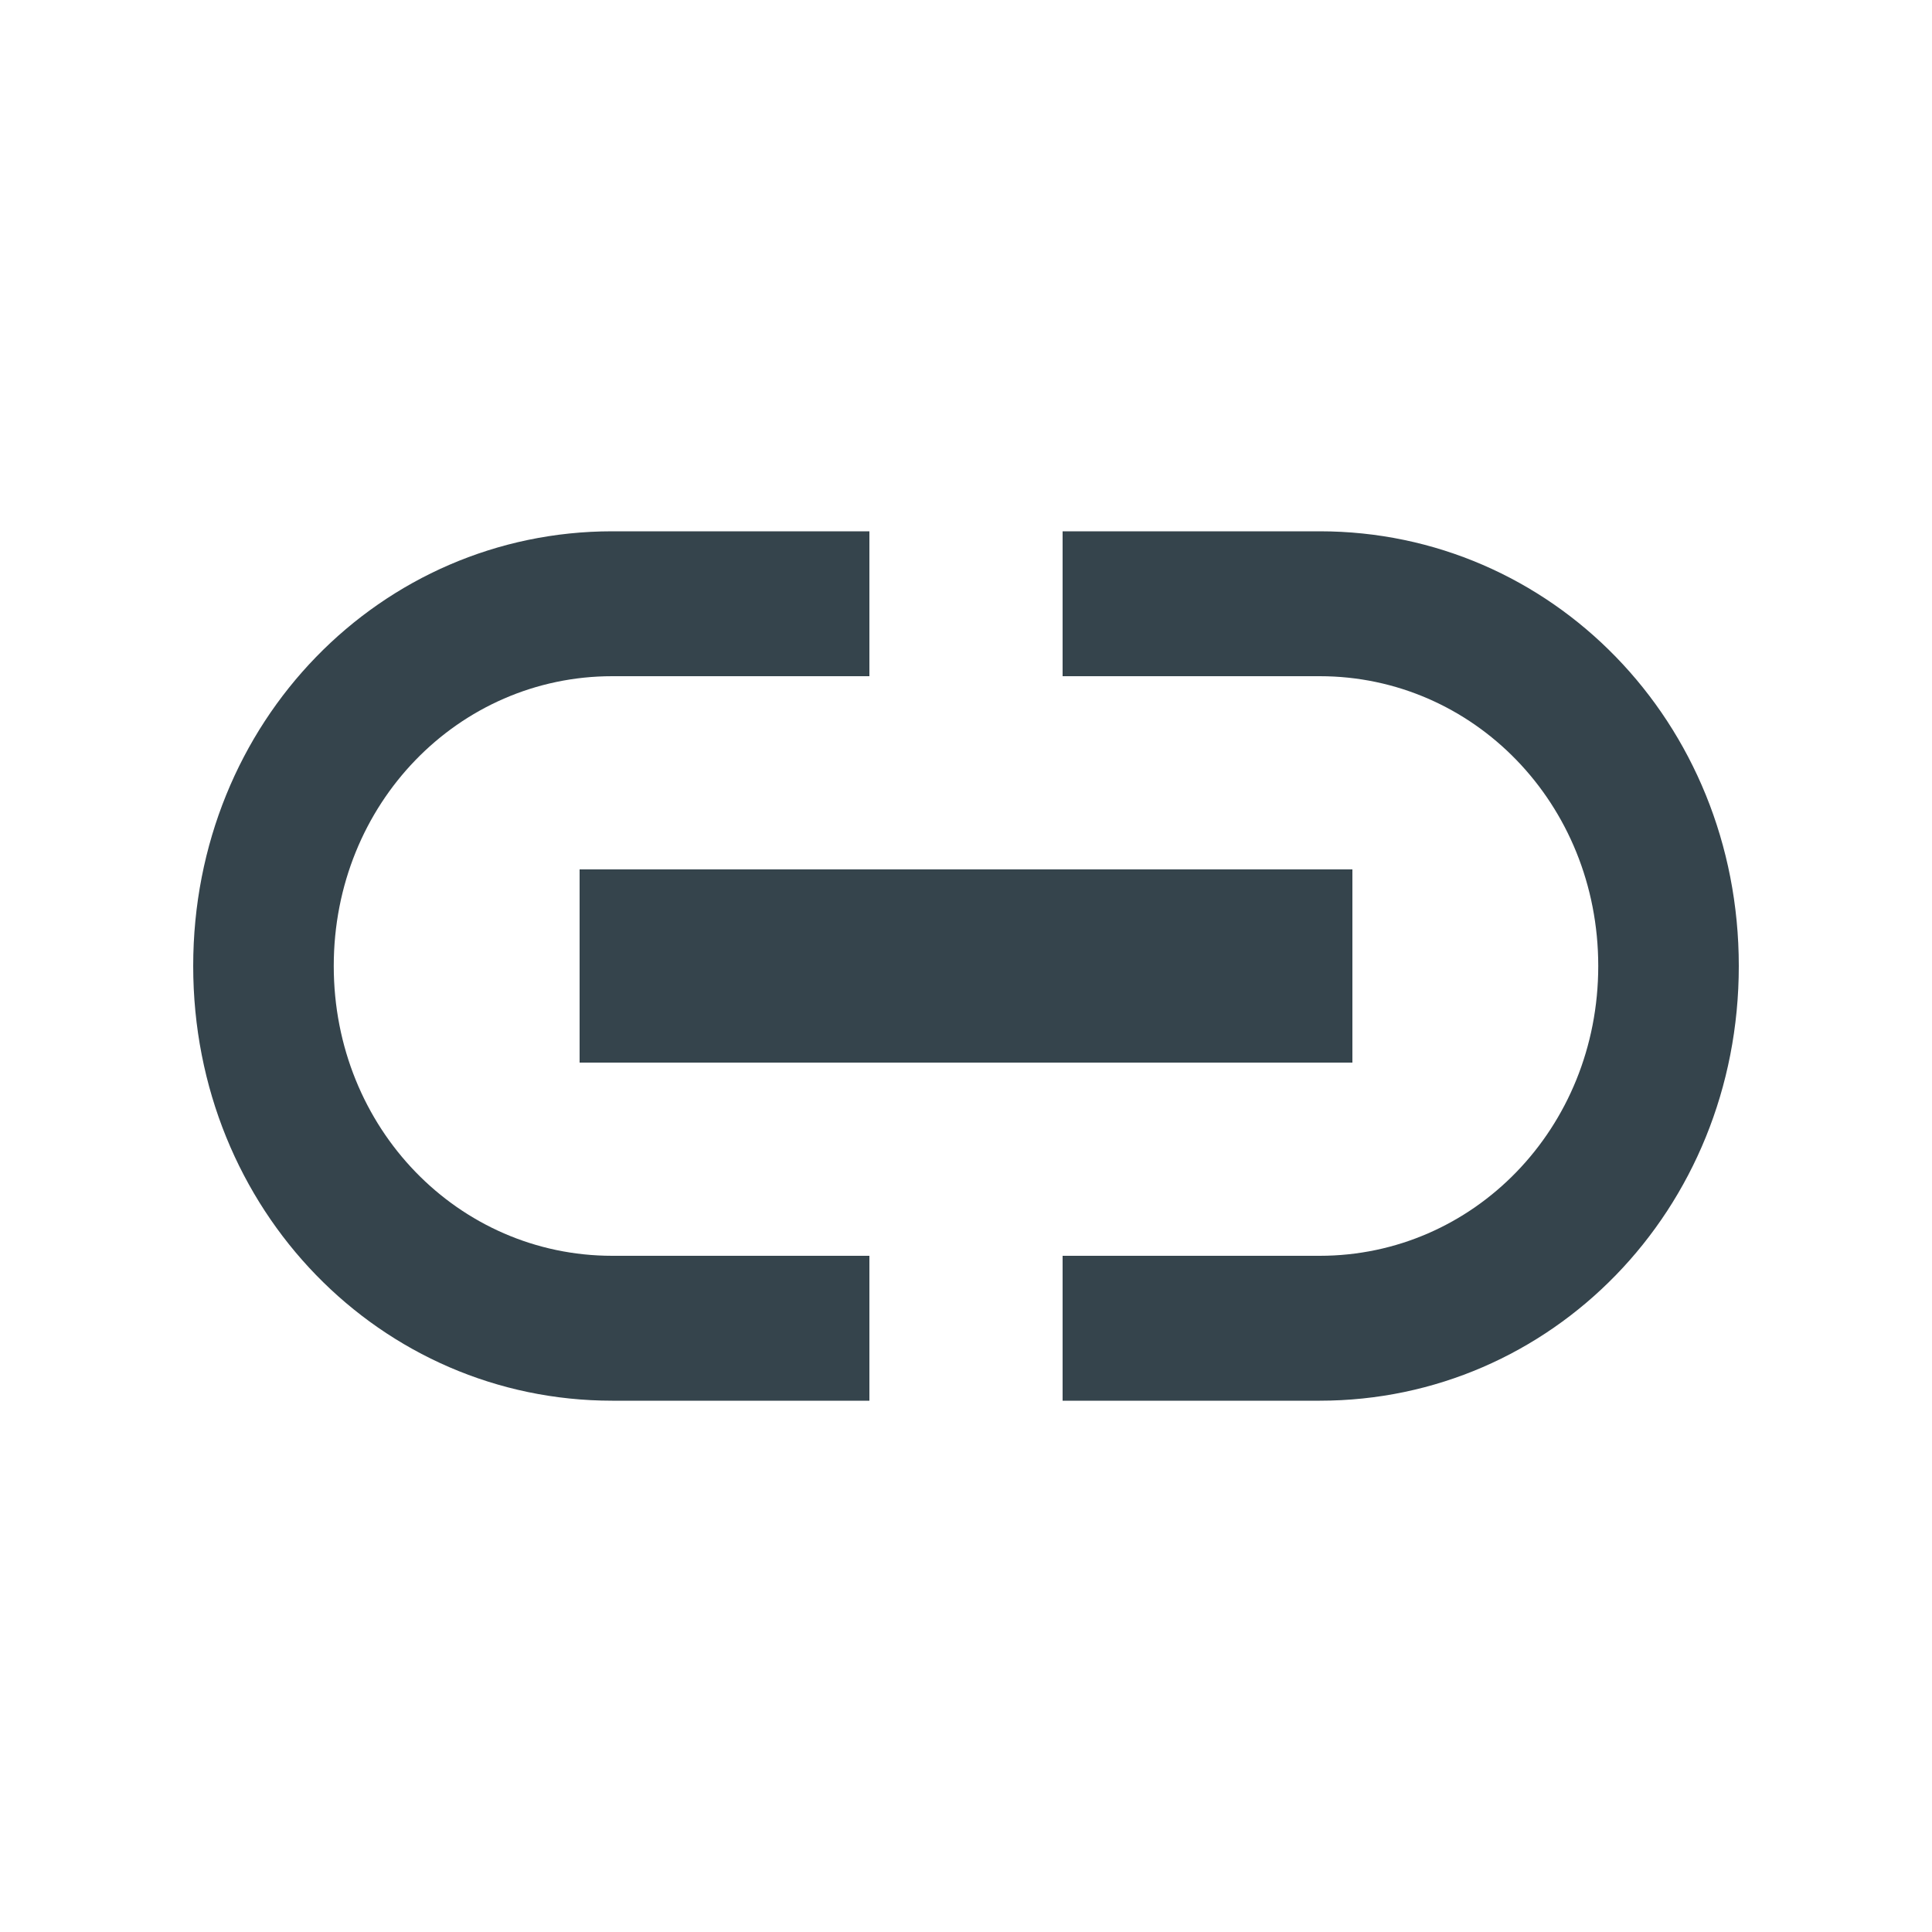
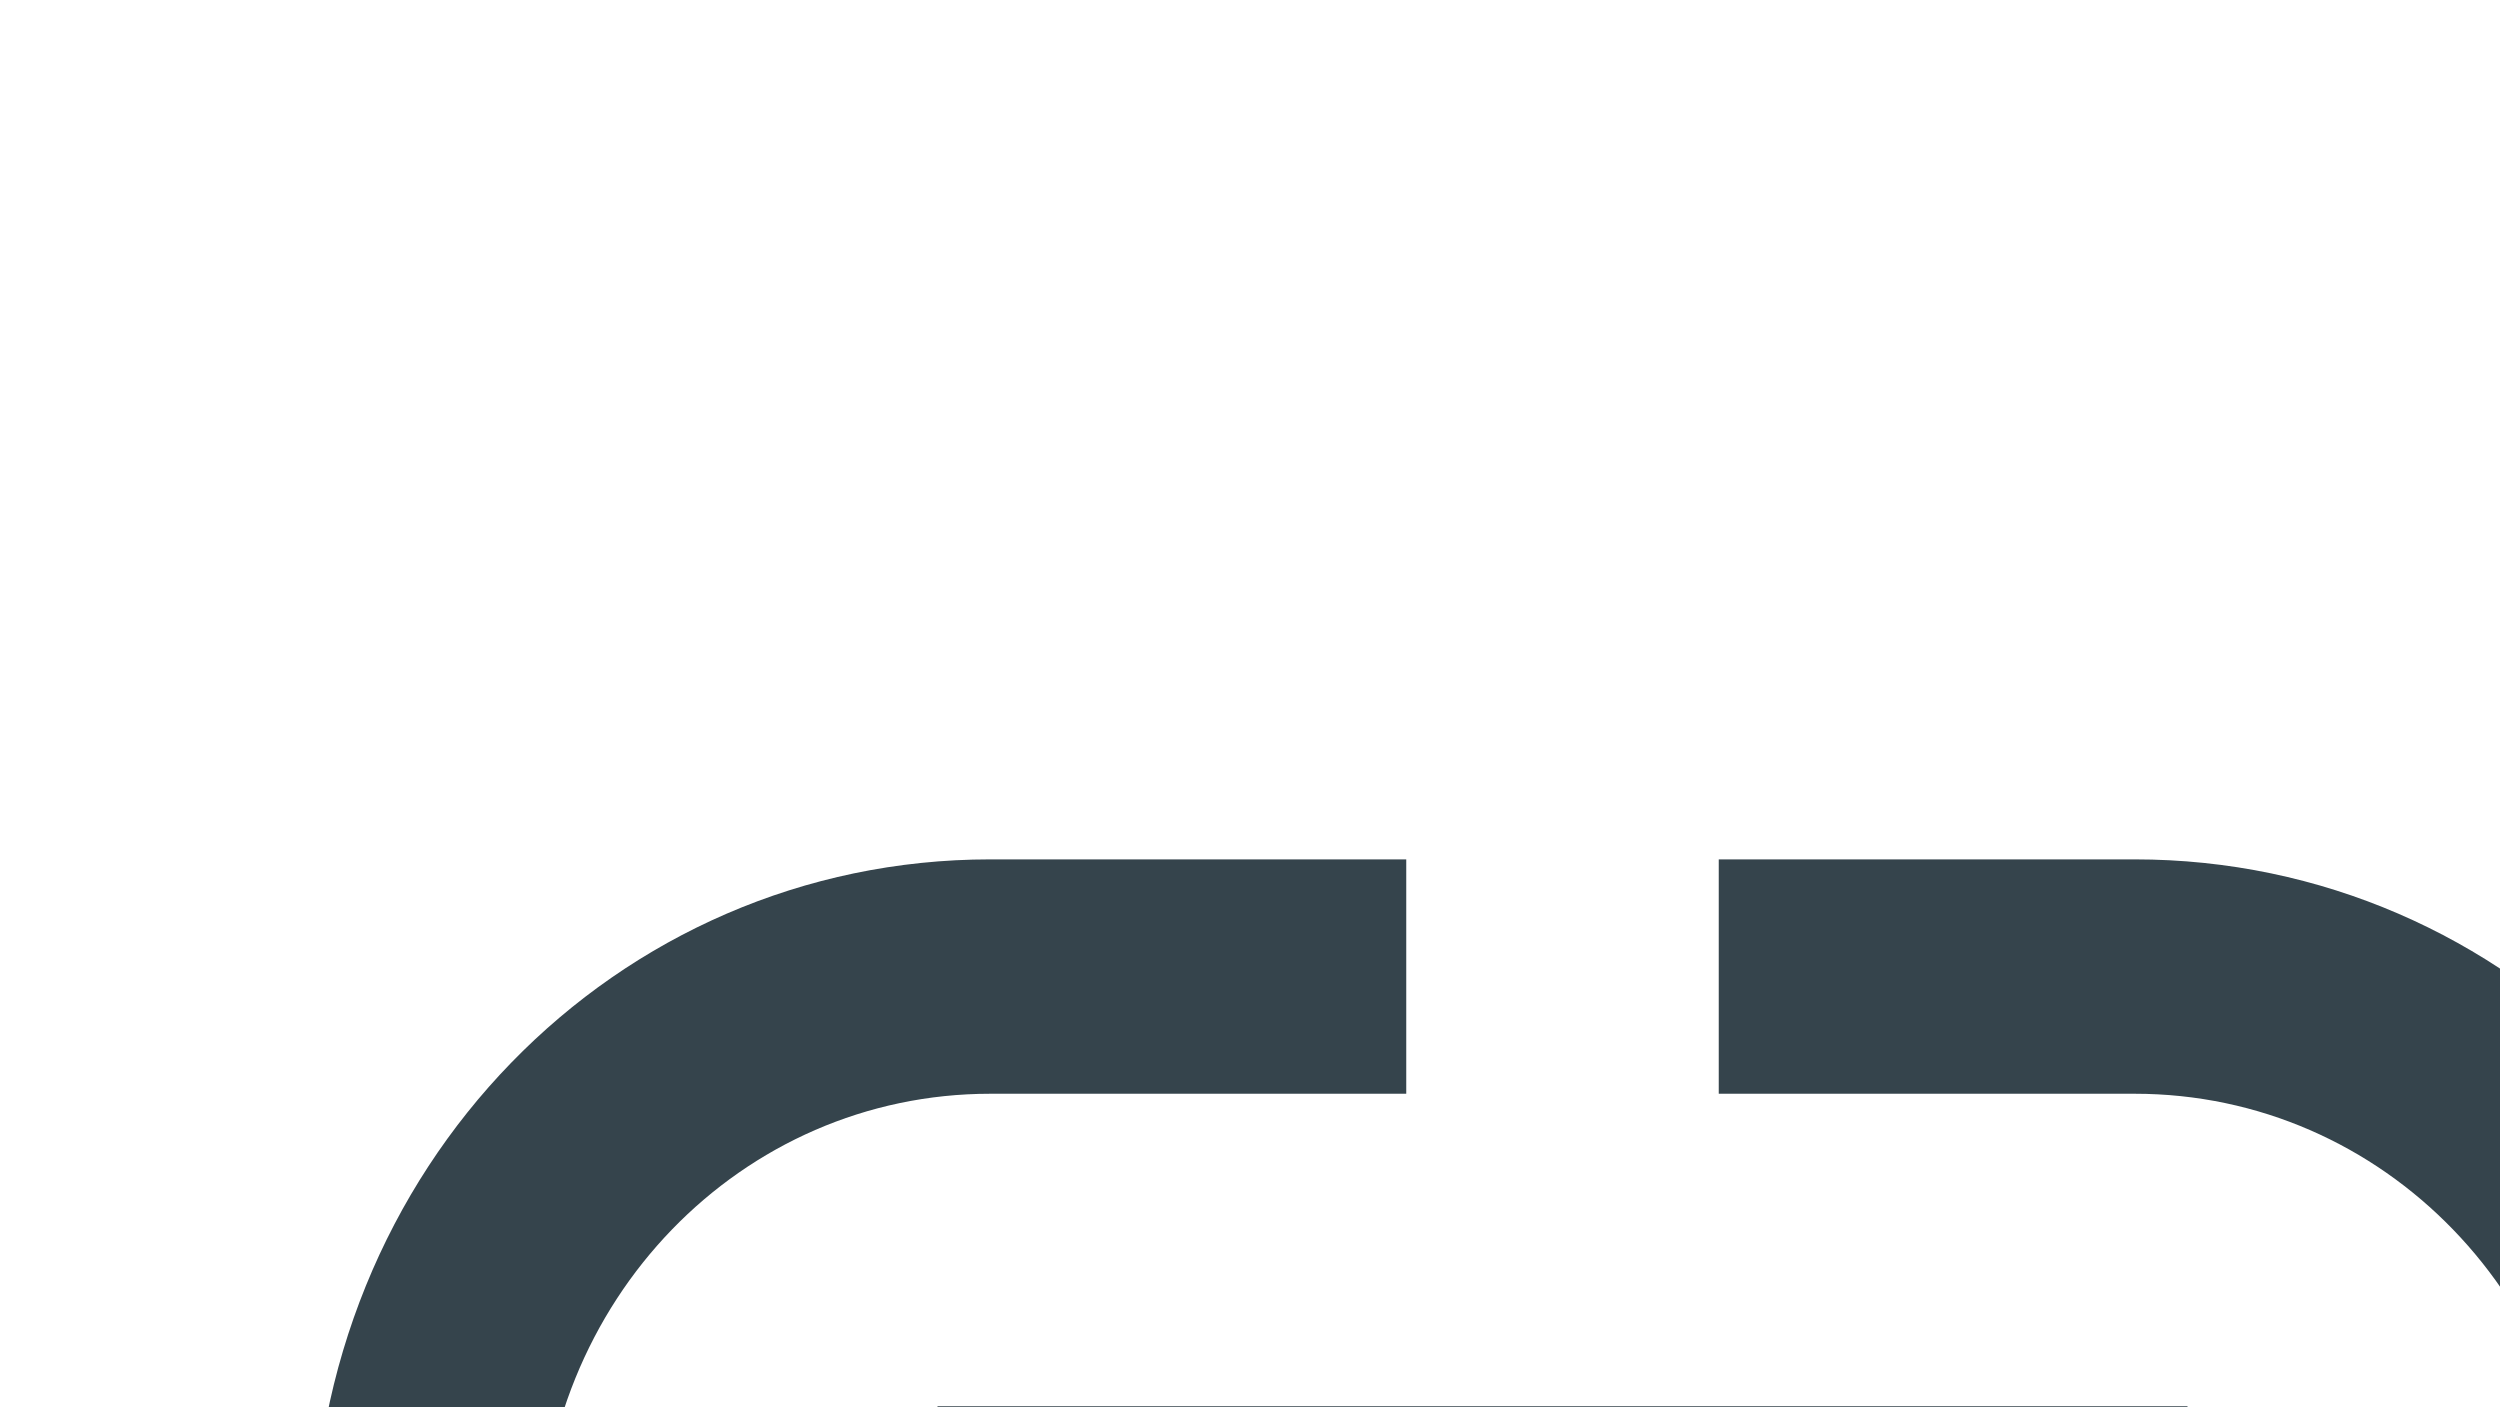
- <svg class="i--chain" width="20px" height="20px" viewBox="0 0 20 20">
-   <path d="M13.662,13 L11,13 L11,14.5 L13.662,14.5 C16.054,14.5 18,12.531 18,10 C18,7.469 16.054,5.5 13.662,5.5 L11,5.5 L11,7 L13.662,7 C15.252,7 16.545,8.318 16.545,10 C16.545,11.682 15.252,13 13.662,13 Z" id="right" fill="#35444C" />
-   <rect id="mid" fill="#35444C" x="6" y="9" width="8" height="2" />
-   <path d="M6.338,7 L9,7 L9,5.5 L6.338,5.5 C3.946,5.5 2,7.469 2,10 C2,12.531 3.946,14.5 6.338,14.5 L9,14.5 L9,13 L6.338,13 C4.748,13 3.455,11.682 3.455,10 C3.455,8.318 4.748,7 6.338,7 Z" id="left" fill="#35444C" />
+ <svg class="i--chain">
+   <path d="M13.662 13H11v1.5h2.662C16.054 14.5 18 12.53 18 10c0-2.53-1.946-4.5-4.338-4.5H11V7h2.662c1.59 0 2.883 1.318 2.883 3s-1.293 3-2.883 3z" fill="#35444C" />
+   <path fill="#35444C" d="M6 9h8v2H6z" />
+   <path d="M6.338 7H9V5.5H6.338C3.946 5.5 2 7.47 2 10c0 2.53 1.946 4.5 4.338 4.5H9V13H6.338c-1.59 0-2.883-1.318-2.883-3s1.293-3 2.883-3z" fill="#35444C" />
</svg>
